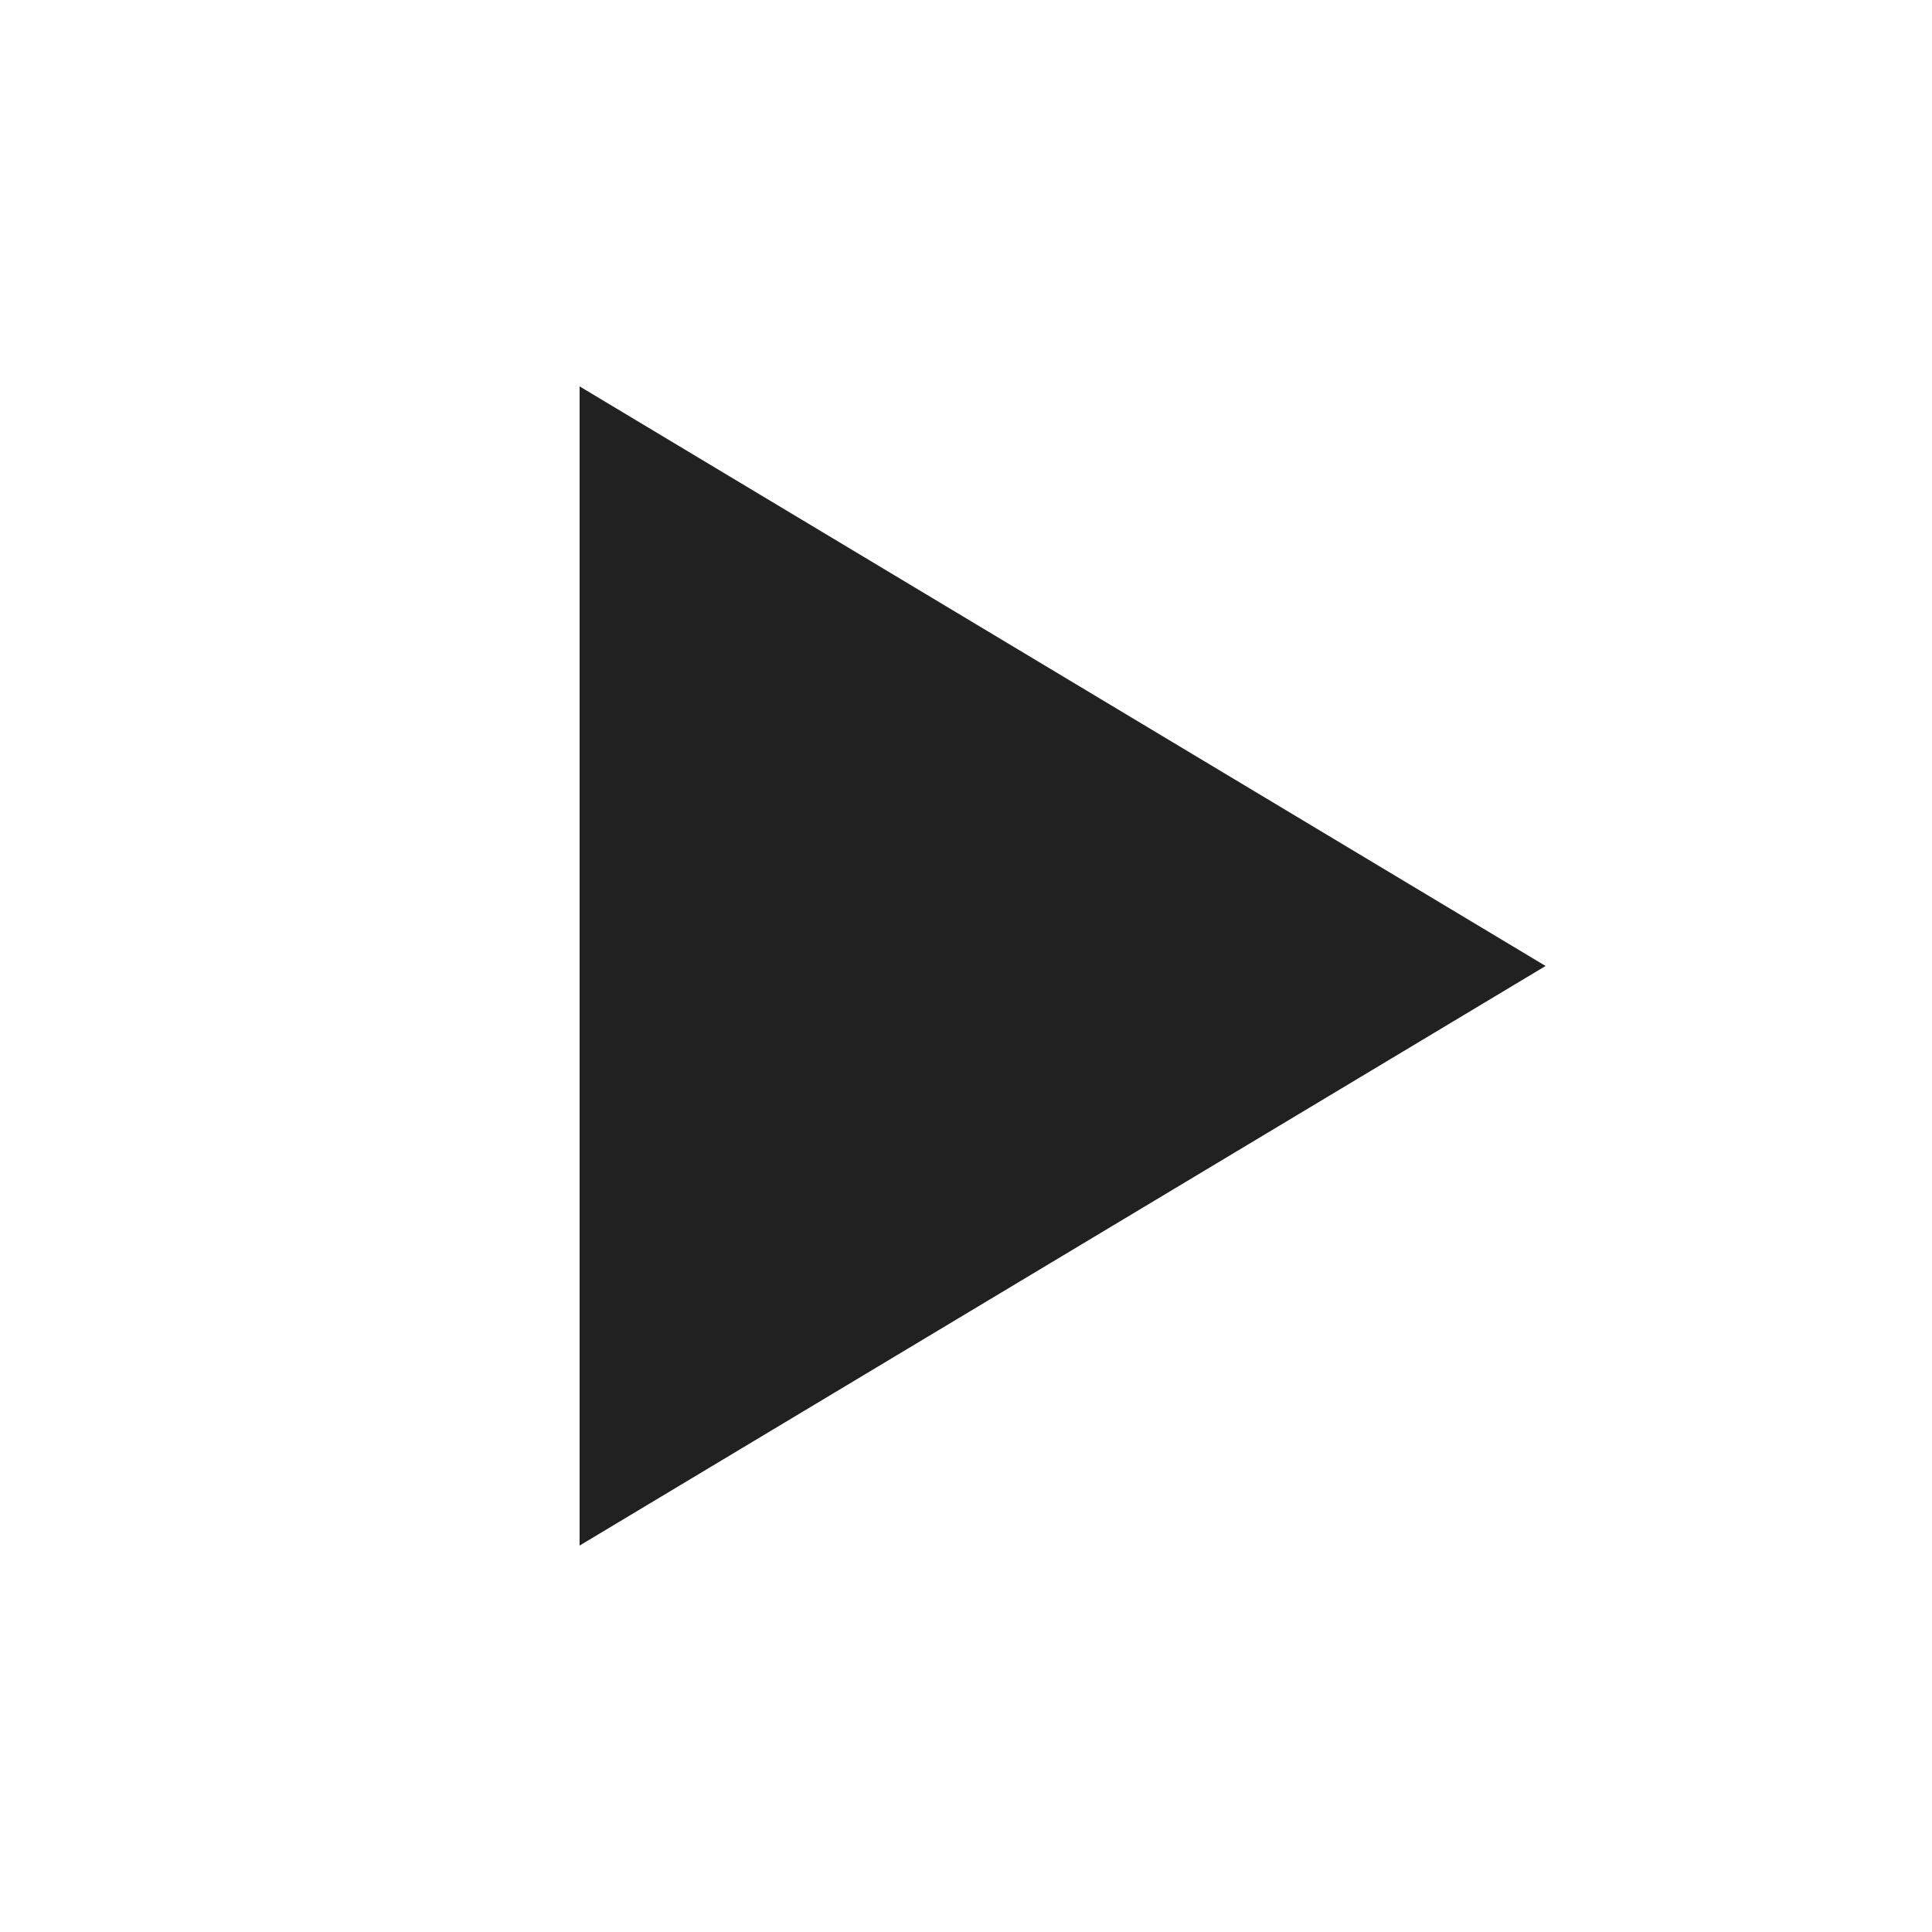
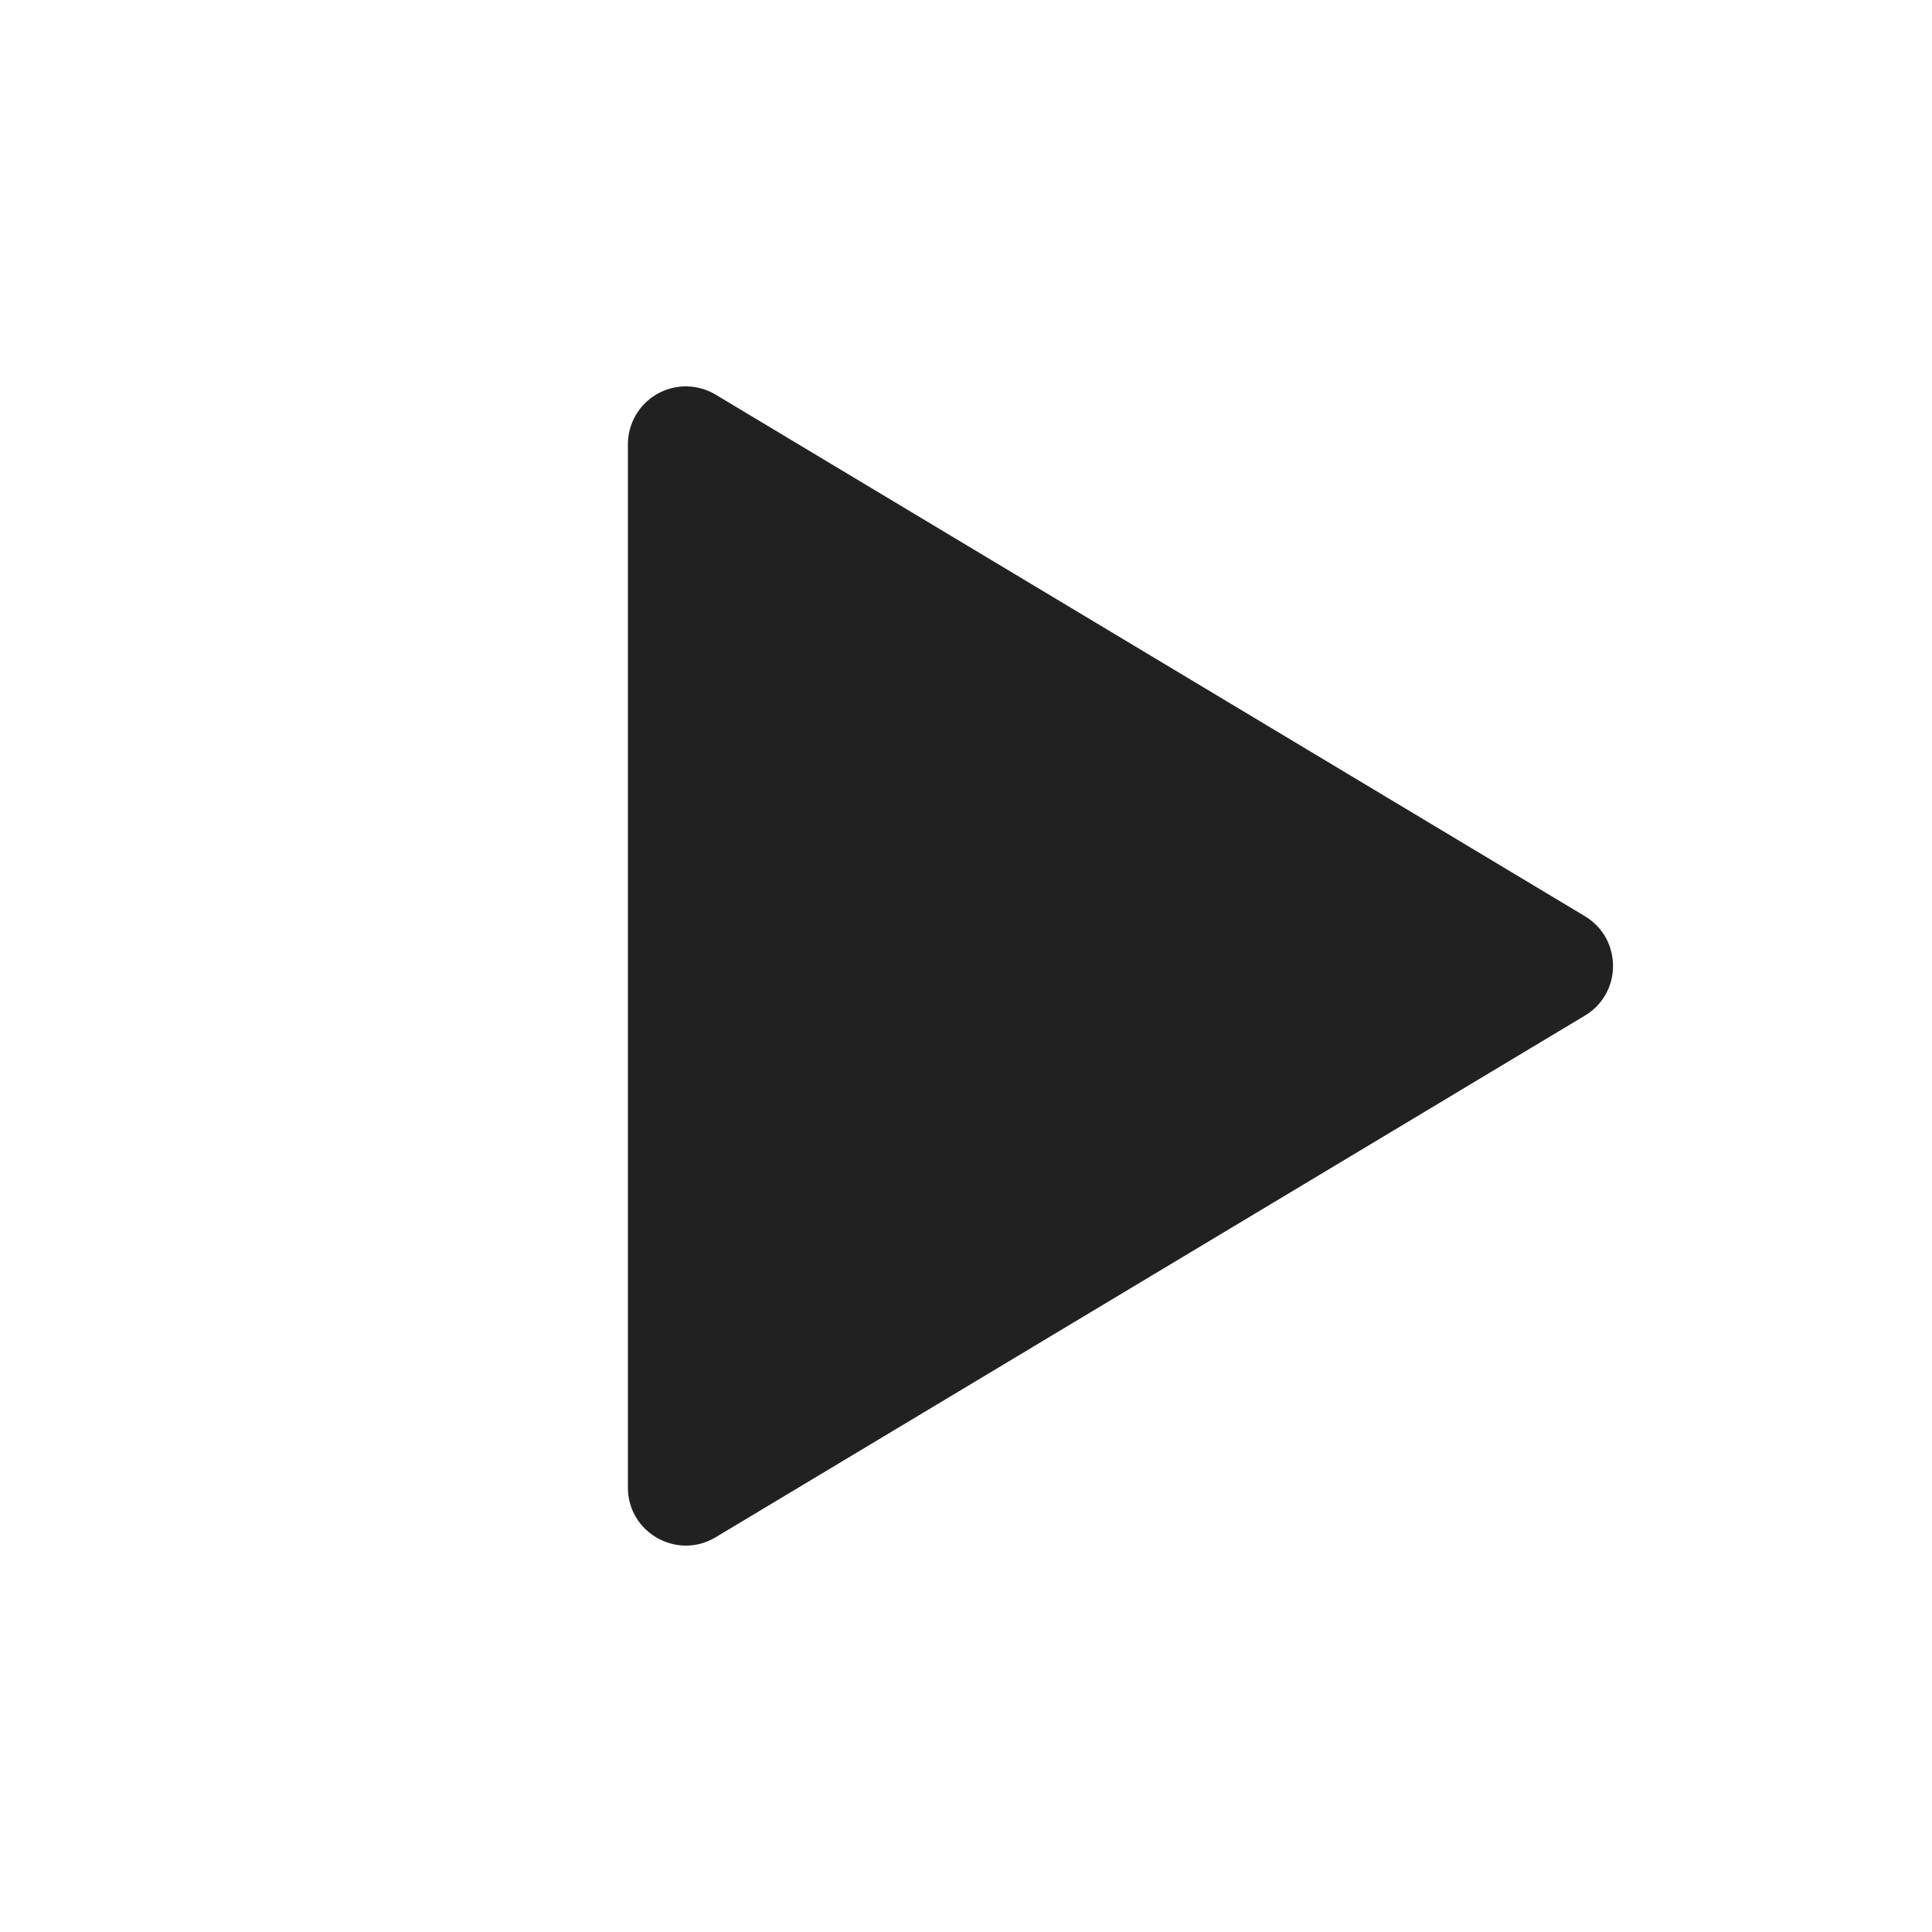
- <svg xmlns="http://www.w3.org/2000/svg" width="20" height="20" id="svg4682" version="1.1">
+ <svg xmlns="http://www.w3.org/2000/svg" width="40" height="40" id="svg4682" version="1.1">
  <defs id="defs4684" />
-   <g id="layer1" transform="translate(0,-1032.362)">
-     <path style="fill:#212121;fill-opacity:1;fill-rule:evenodd;stroke:none;stroke-width:1px;stroke-linecap:butt;stroke-linejoin:miter;stroke-opacity:1" d="m 6,1036.362 10,6 -10,6 z" id="path4747" />
+   <g id="layer1" transform="translate(0,-1012.362)">
+     <path style="color:#000000;font-style:normal;font-variant:normal;font-weight:normal;font-stretch:normal;font-size:medium;line-height:normal;font-family:sans-serif;font-variant-ligatures:normal;font-variant-position:normal;font-variant-caps:normal;font-variant-numeric:normal;font-variant-alternates:normal;font-feature-settings:normal;text-indent:0;text-align:start;text-decoration:none;text-decoration-line:none;text-decoration-style:solid;text-decoration-color:#000000;letter-spacing:normal;word-spacing:normal;text-transform:none;writing-mode:lr-tb;direction:ltr;text-orientation:mixed;dominant-baseline:auto;baseline-shift:baseline;text-anchor:start;white-space:normal;shape-padding:0;clip-rule:nonzero;display:inline;overflow:visible;visibility:visible;opacity:1;isolation:auto;mix-blend-mode:normal;color-interpolation:sRGB;color-interpolation-filters:linearRGB;solid-color:#000000;solid-opacity:1;vector-effect:none;fill:#212121;fill-opacity:1;fill-rule:evenodd;stroke:none;stroke-width:2.4;stroke-linecap:butt;stroke-linejoin:round;stroke-miterlimit:4;stroke-dasharray:none;stroke-dashoffset:0;stroke-opacity:1;color-rendering:auto;image-rendering:auto;shape-rendering:auto;text-rendering:auto;enable-background:accumulate" d="m 14.127,1020.364 c -0.633,0.038 -1.127,0.563 -1.127,1.198 v 21.597 c -0.001,0.933 1.016,1.51 1.816,1.031 l 17.998,-10.801 c 0.776,-0.466 0.776,-1.591 0,-2.058 l -17.998,-10.799 c -0.207,-0.124 -0.448,-0.183 -0.689,-0.169 z" id="path7835-5" />
  </g>
</svg>
